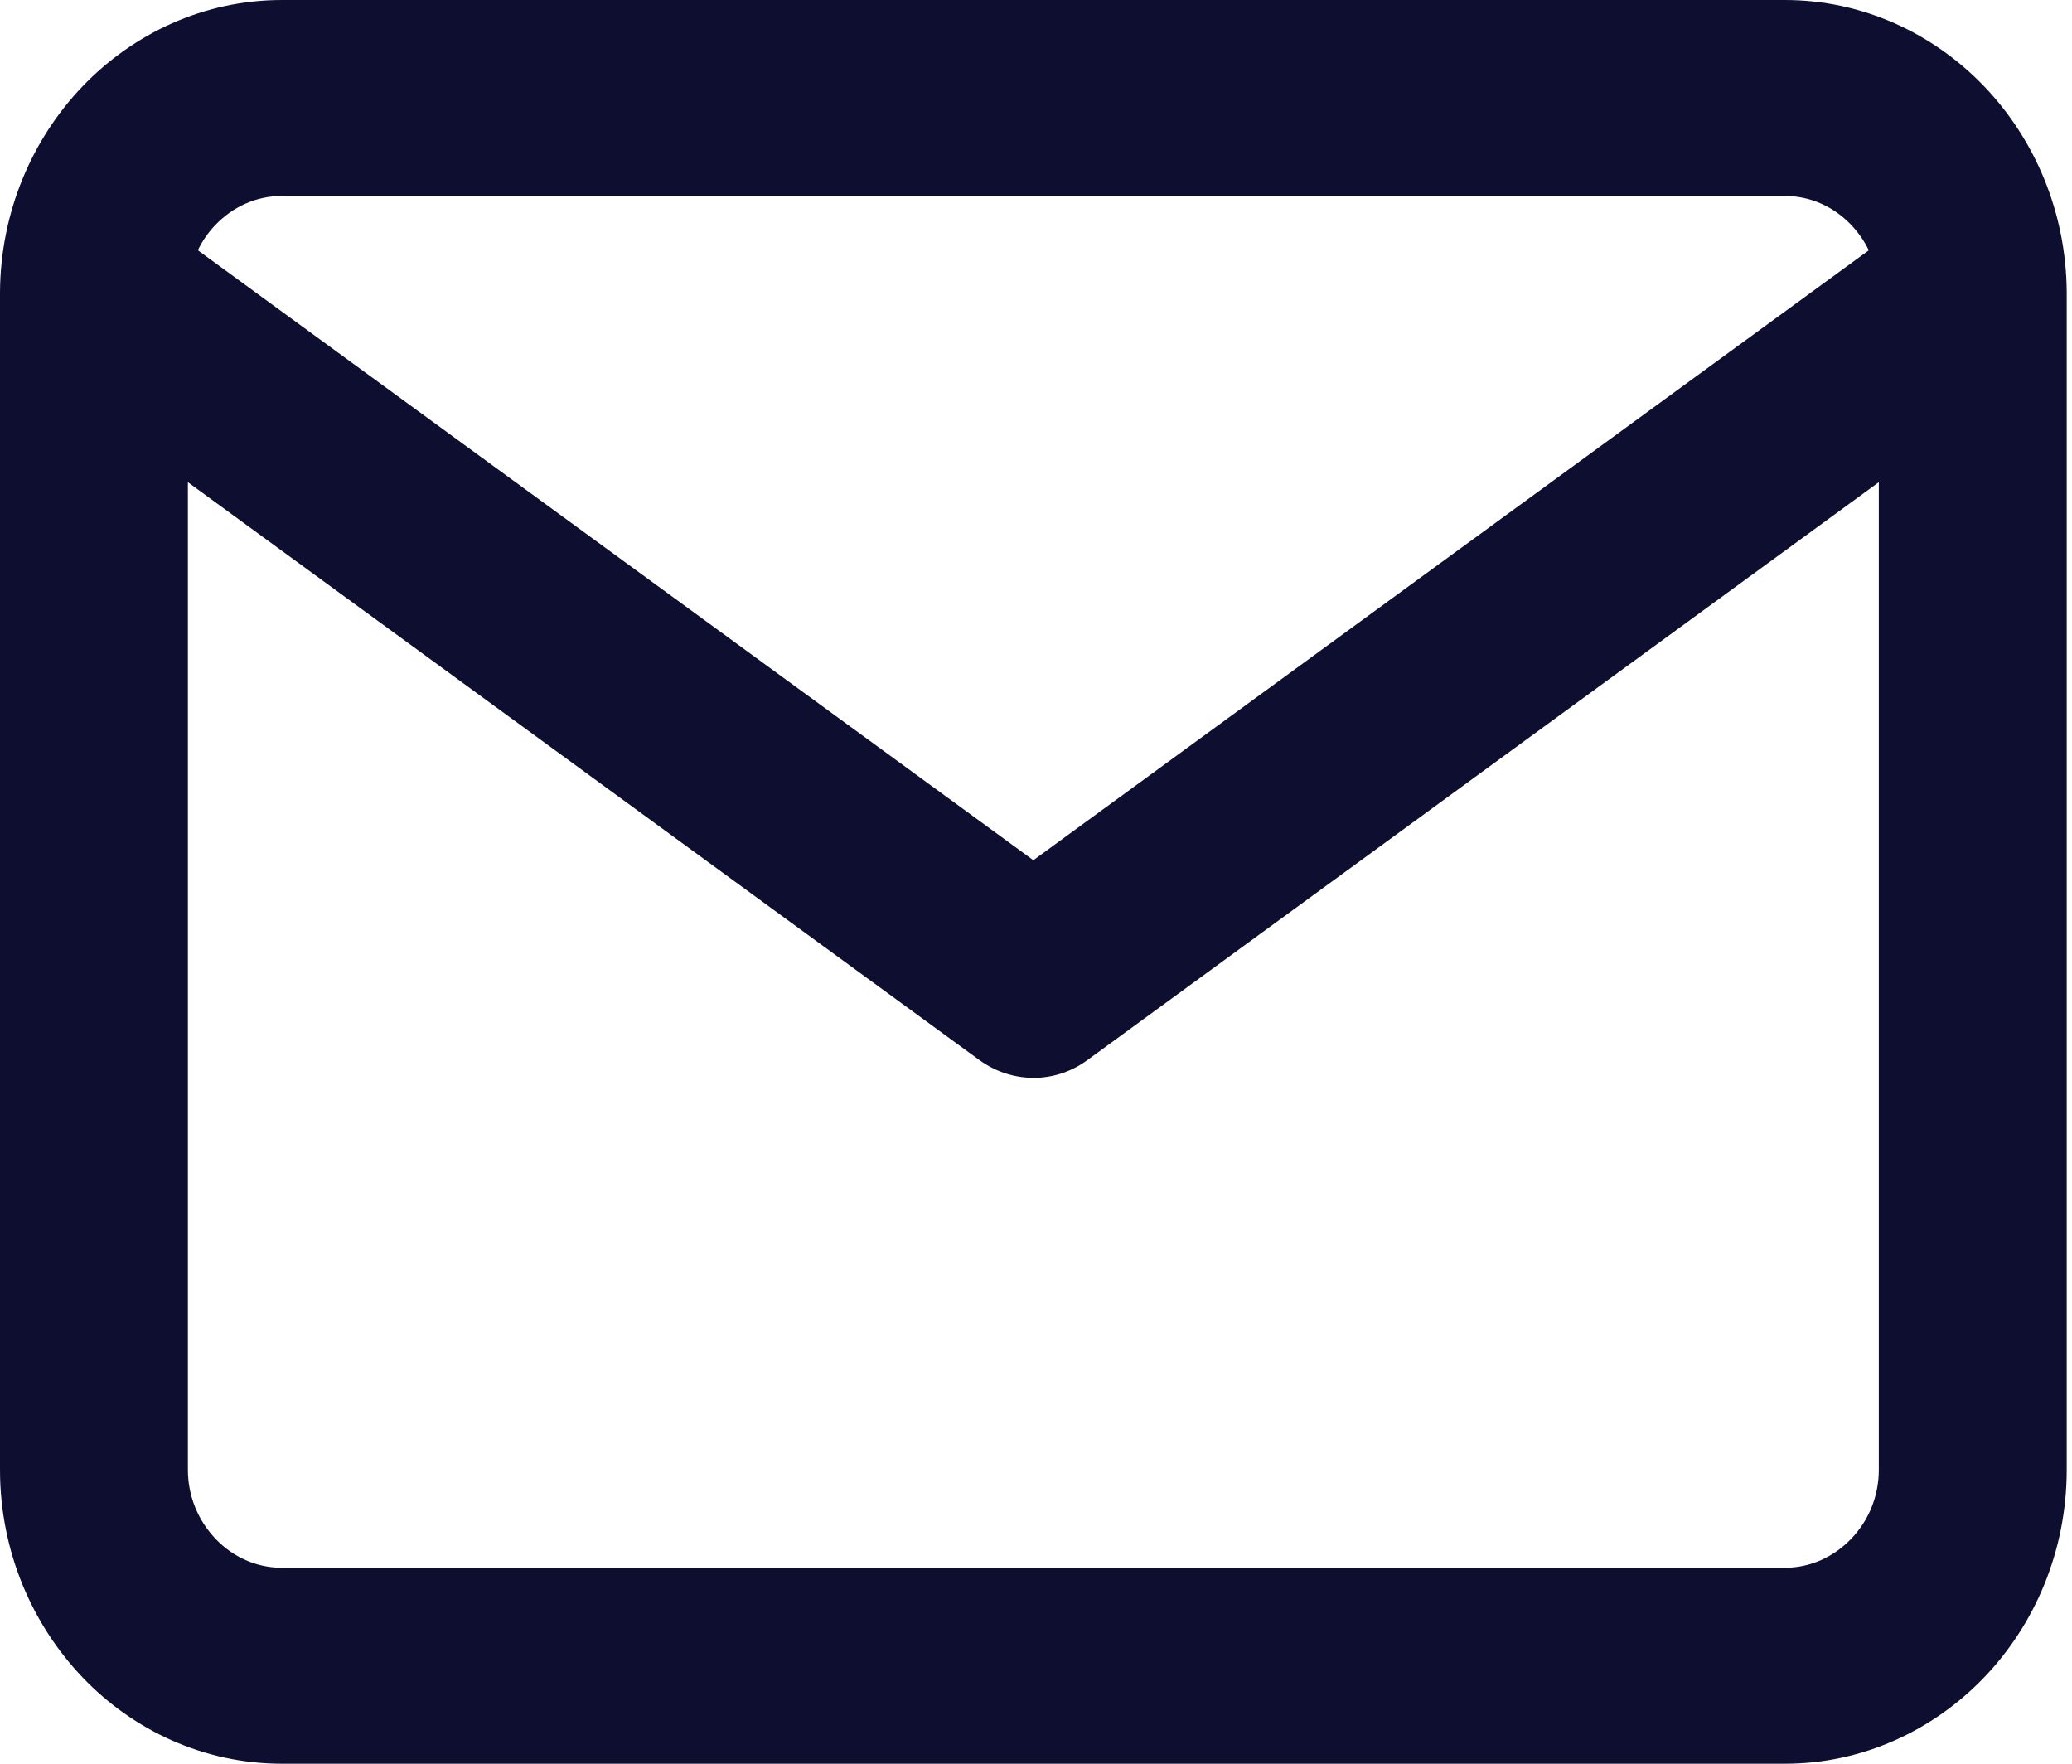
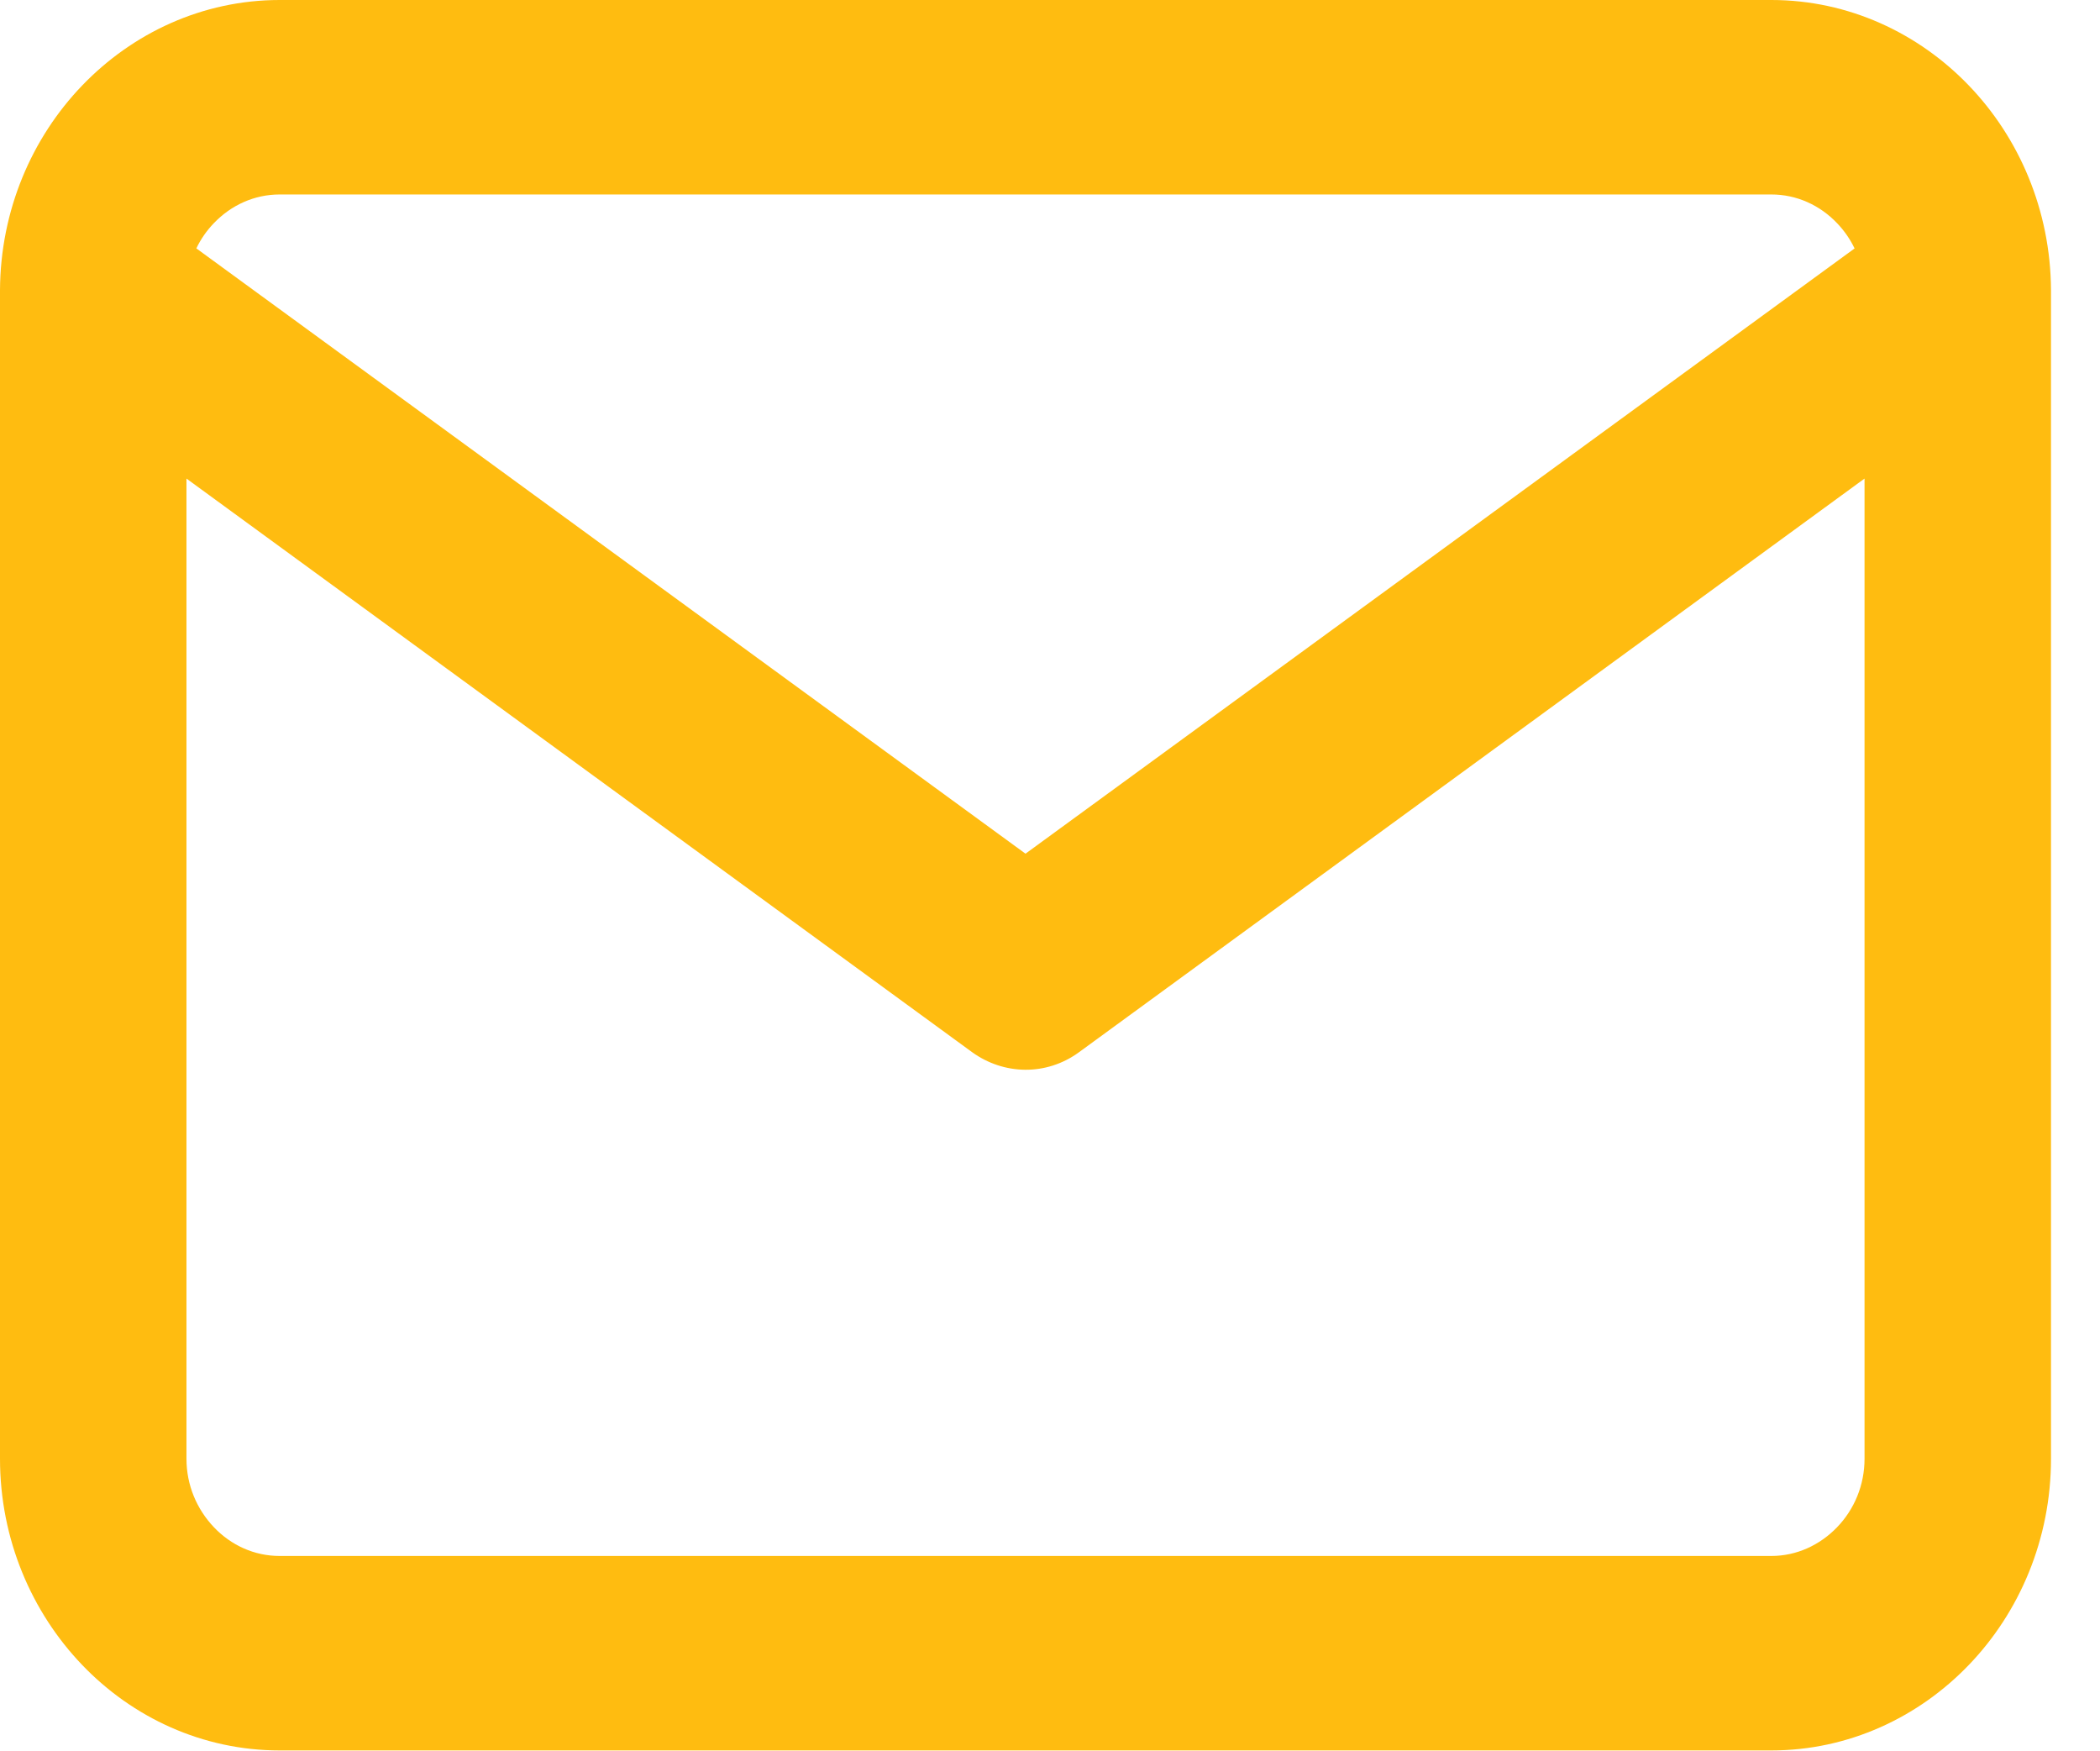
- <svg xmlns="http://www.w3.org/2000/svg" fill="#2196f3" width="47" height="40" viewBox="0 0 47 40">
-   <path d="M4.262 10.936L22.219 24.044C22.944 24.567 23.913 24.591 24.663 24.044L42.618 10.936V33.333C42.618 33.938 42.384 34.491 41.99 34.9C41.595 35.309 41.067 35.556 40.487 35.556H6.393C5.813 35.556 5.283 35.311 4.89 34.9C4.498 34.489 4.262 33.938 4.262 33.333V10.936ZM0 6.629C0 6.651 0 6.673 0 6.696V33.333C0 35.173 0.725 36.842 1.875 38.044C3.026 39.247 4.628 40 6.393 40H40.487C42.252 40 43.852 39.244 45.005 38.044C46.158 36.844 46.88 35.173 46.88 33.333V6.693C46.88 6.671 46.88 6.649 46.88 6.627C46.869 4.802 46.149 3.149 45.005 1.956C43.852 0.756 42.252 0 40.487 0H6.393C4.628 0 3.028 0.756 1.875 1.956C0.731 3.149 0.011 4.802 0 6.629ZM42.392 5.676L23.44 19.509L4.488 5.676C4.59 5.462 4.726 5.269 4.888 5.1C5.283 4.689 5.813 4.444 6.393 4.444H40.487C41.067 4.444 41.597 4.689 41.99 5.1C42.151 5.269 42.288 5.464 42.39 5.676H42.392Z" fill="#0E0F30" />
+ <svg xmlns="http://www.w3.org/2000/svg" width="24" height="20" viewBox="0 0 24 20" fill="none">
+   <path d="M2.131 5.468L11.11 12.022C11.472 12.283 11.957 12.296 12.332 12.022L21.309 5.468V16.667C21.309 16.969 21.192 17.246 20.995 17.45C20.798 17.654 20.533 17.778 20.244 17.778H3.196C2.907 17.778 2.641 17.656 2.445 17.45C2.249 17.244 2.131 16.969 2.131 16.667V5.468ZM0 3.314C0 3.326 0 3.337 0 3.348V16.667C0 17.587 0.362 18.421 0.938 19.022C1.513 19.623 2.314 20 3.196 20H20.244C21.126 20 21.926 19.622 22.502 19.022C23.079 18.422 23.44 17.587 23.44 16.667V3.347C23.44 3.336 23.44 3.324 23.44 3.313C23.435 2.401 23.075 1.574 22.502 0.978C21.926 0.378 21.126 0 20.244 0H3.196C2.314 0 1.514 0.378 0.938 0.978C0.365 1.574 0.005 2.401 0 3.314ZM21.196 2.838L11.72 9.754L2.244 2.838C2.295 2.731 2.363 2.634 2.444 2.55C2.641 2.344 2.907 2.222 3.196 2.222H20.244C20.533 2.222 20.799 2.344 20.995 2.55C21.076 2.634 21.144 2.732 21.195 2.838H21.196Z" fill="#FFBC10" />
</svg>
